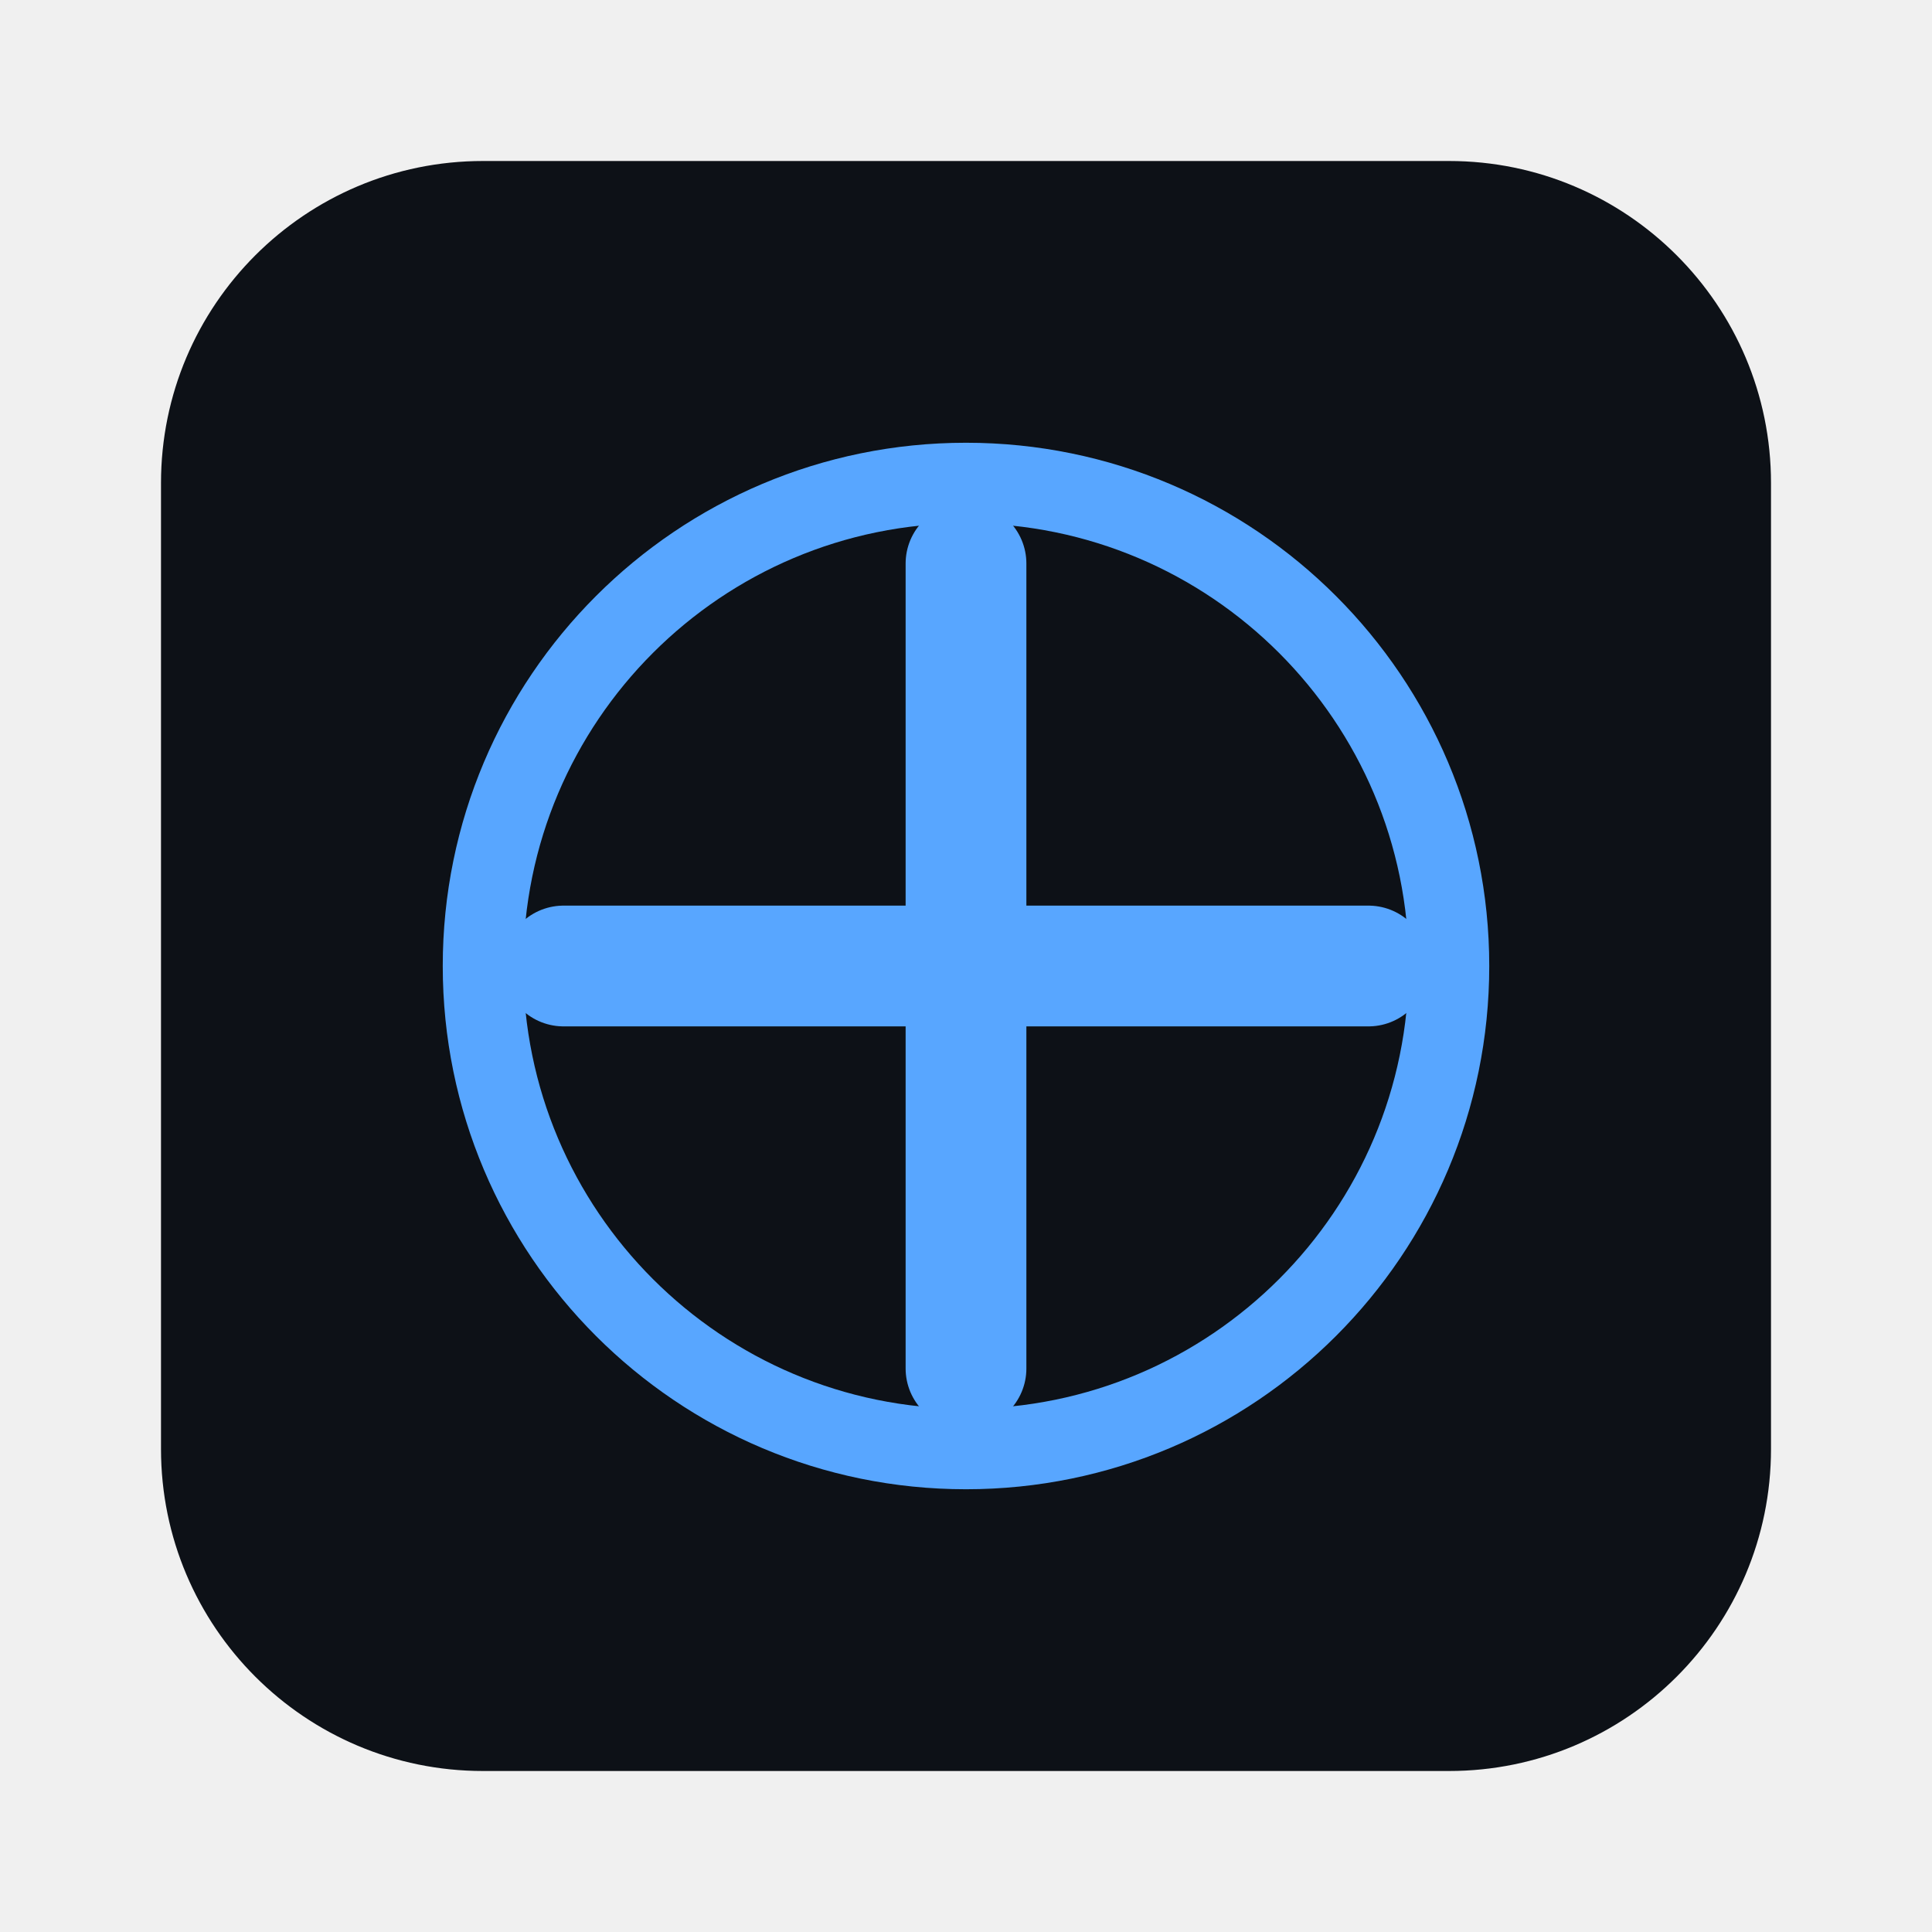
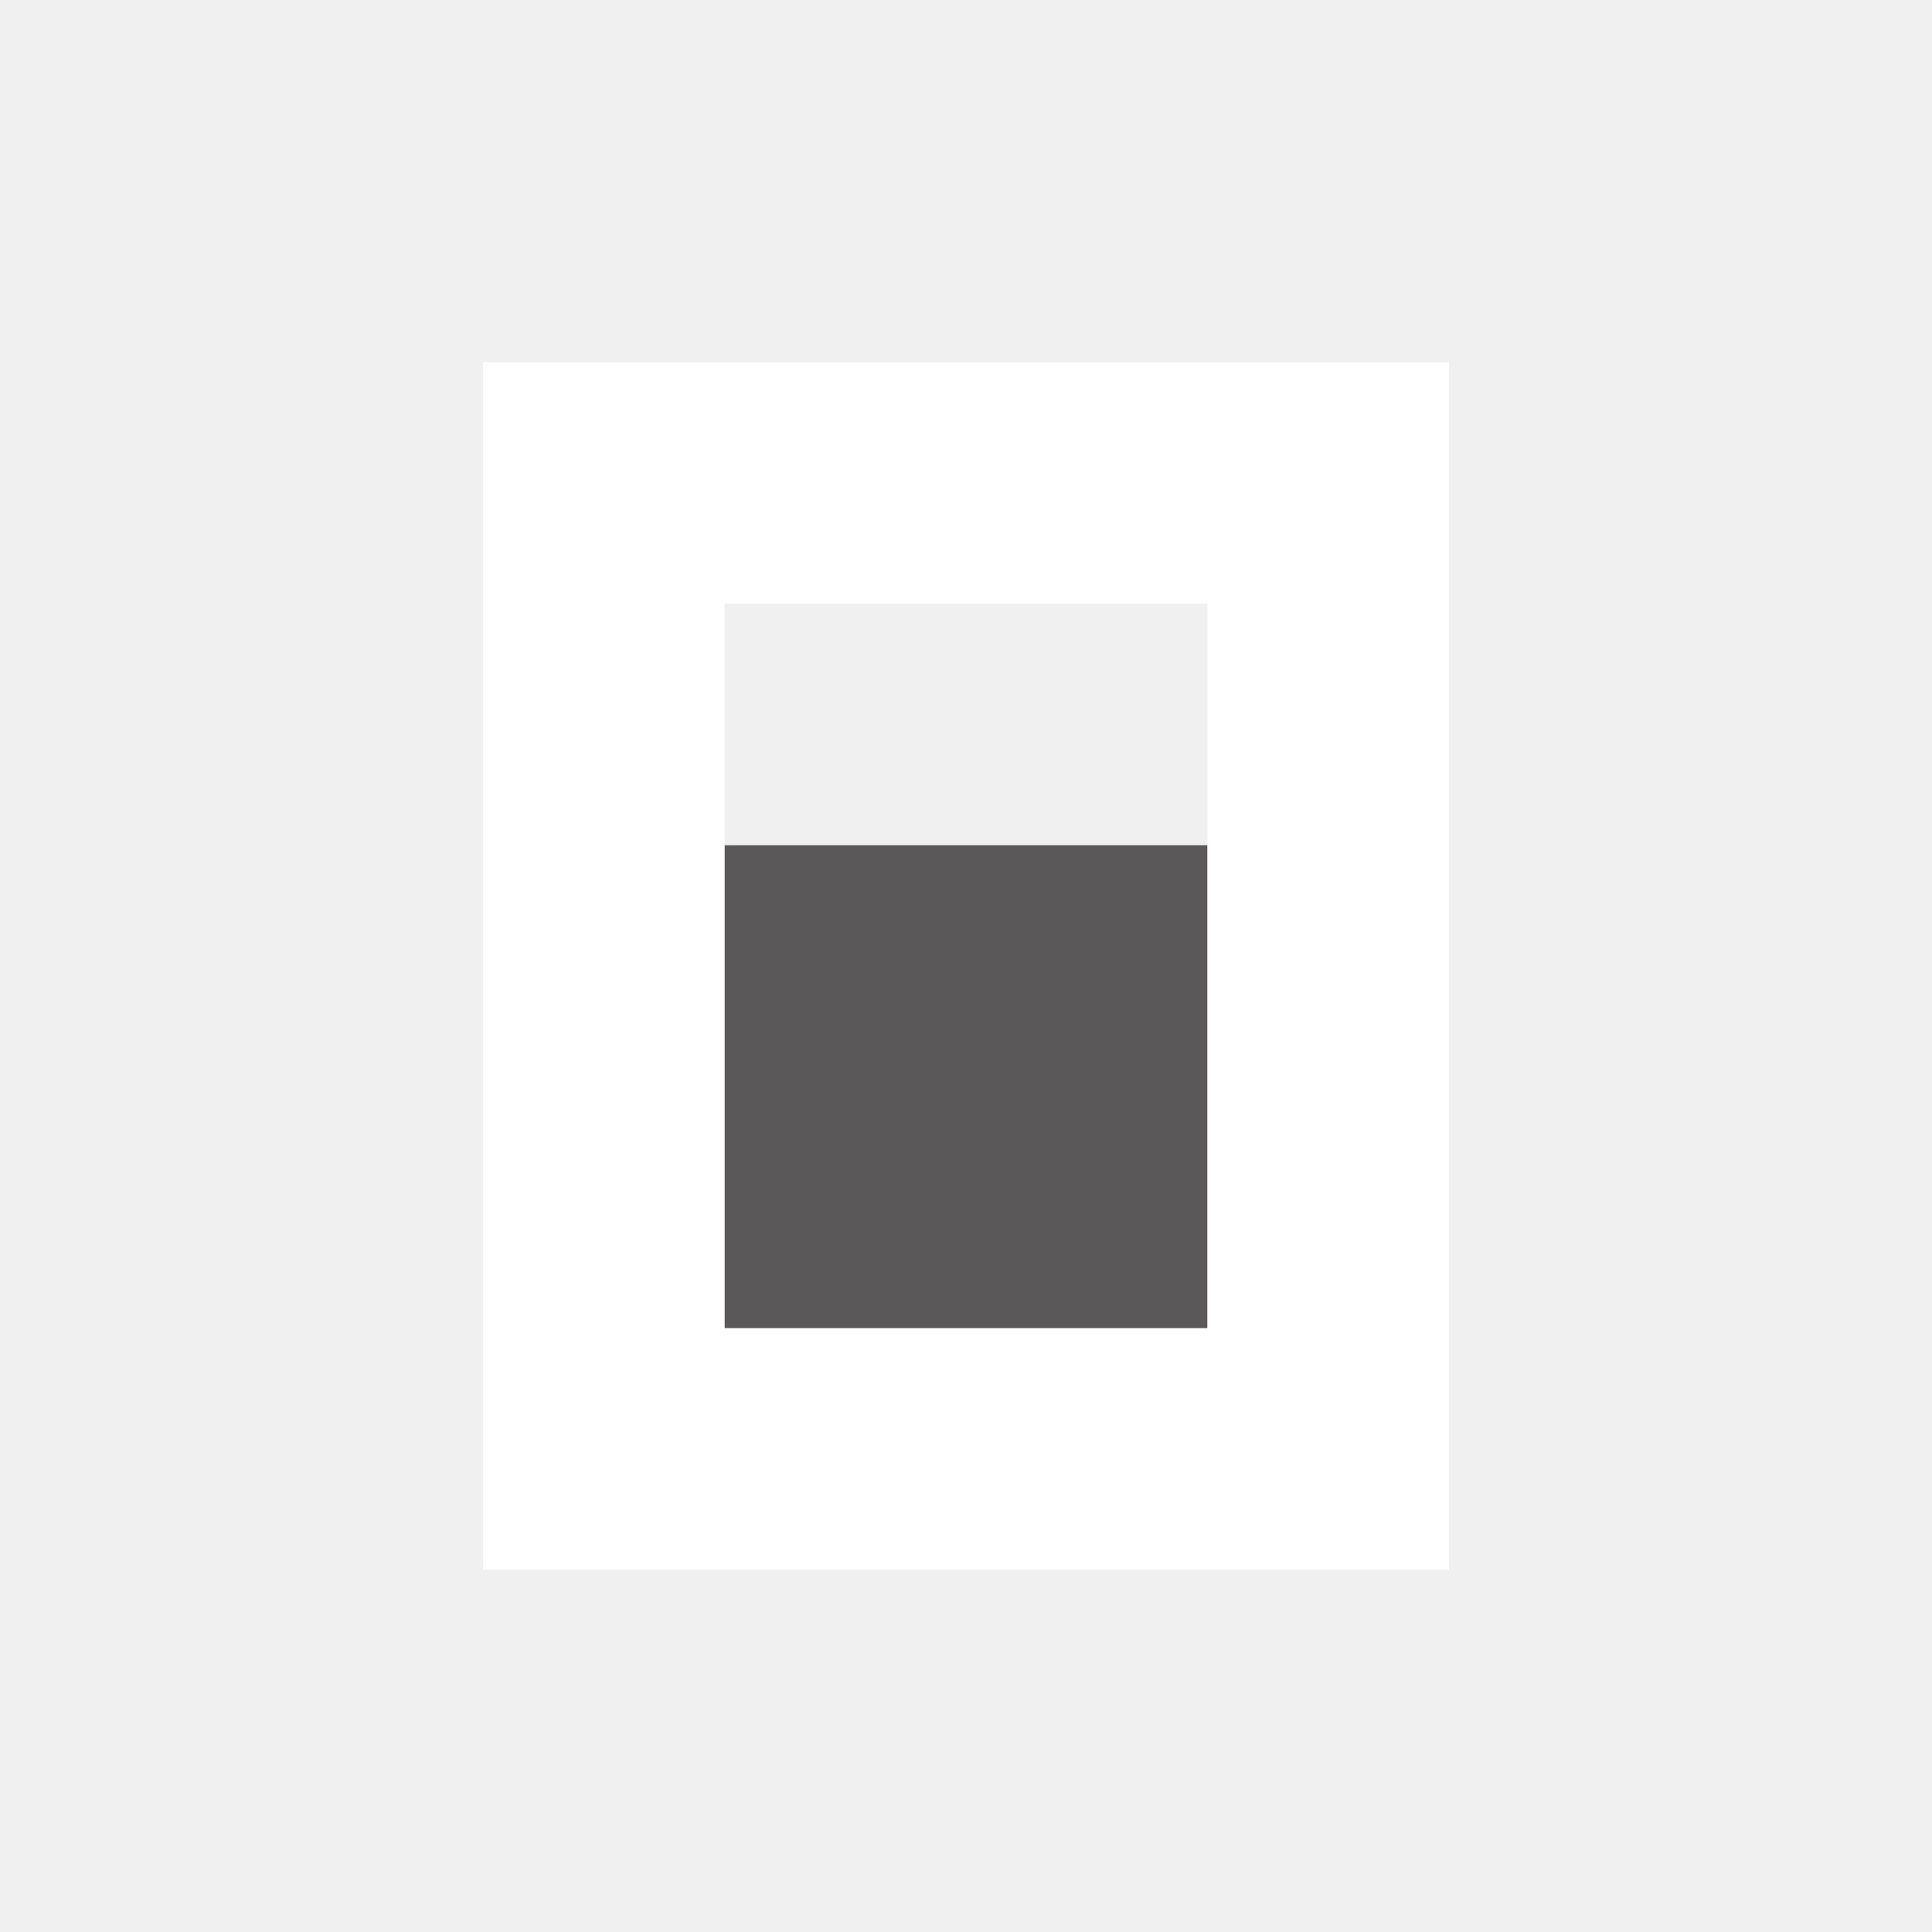
- <svg xmlns="http://www.w3.org/2000/svg" viewBox="0 0 48 48">
-   <rect x="4" y="4" width="40" height="40" rx="8" fill="#0d1117" />
-   <path d="M14 24h20M24 14v20" stroke="#58a6ff" stroke-width="3" stroke-linecap="round" />
-   <circle cx="24" cy="24" r="12" fill="none" stroke="#58a6ff" stroke-width="2" />
+ <svg xmlns="http://www.w3.org/2000/svg" role="img" viewBox="0 0 24 24">
+   <path d="M15 10.5V16.5H9V10.5H15Z" fill="#5A5858" />
+   <path fill-rule="evenodd" clip-rule="evenodd" d="M18 19.5H6V4.5H18V19.5ZM15 7.5H9V16.5H15V7.5Z" fill="white" />
</svg>
